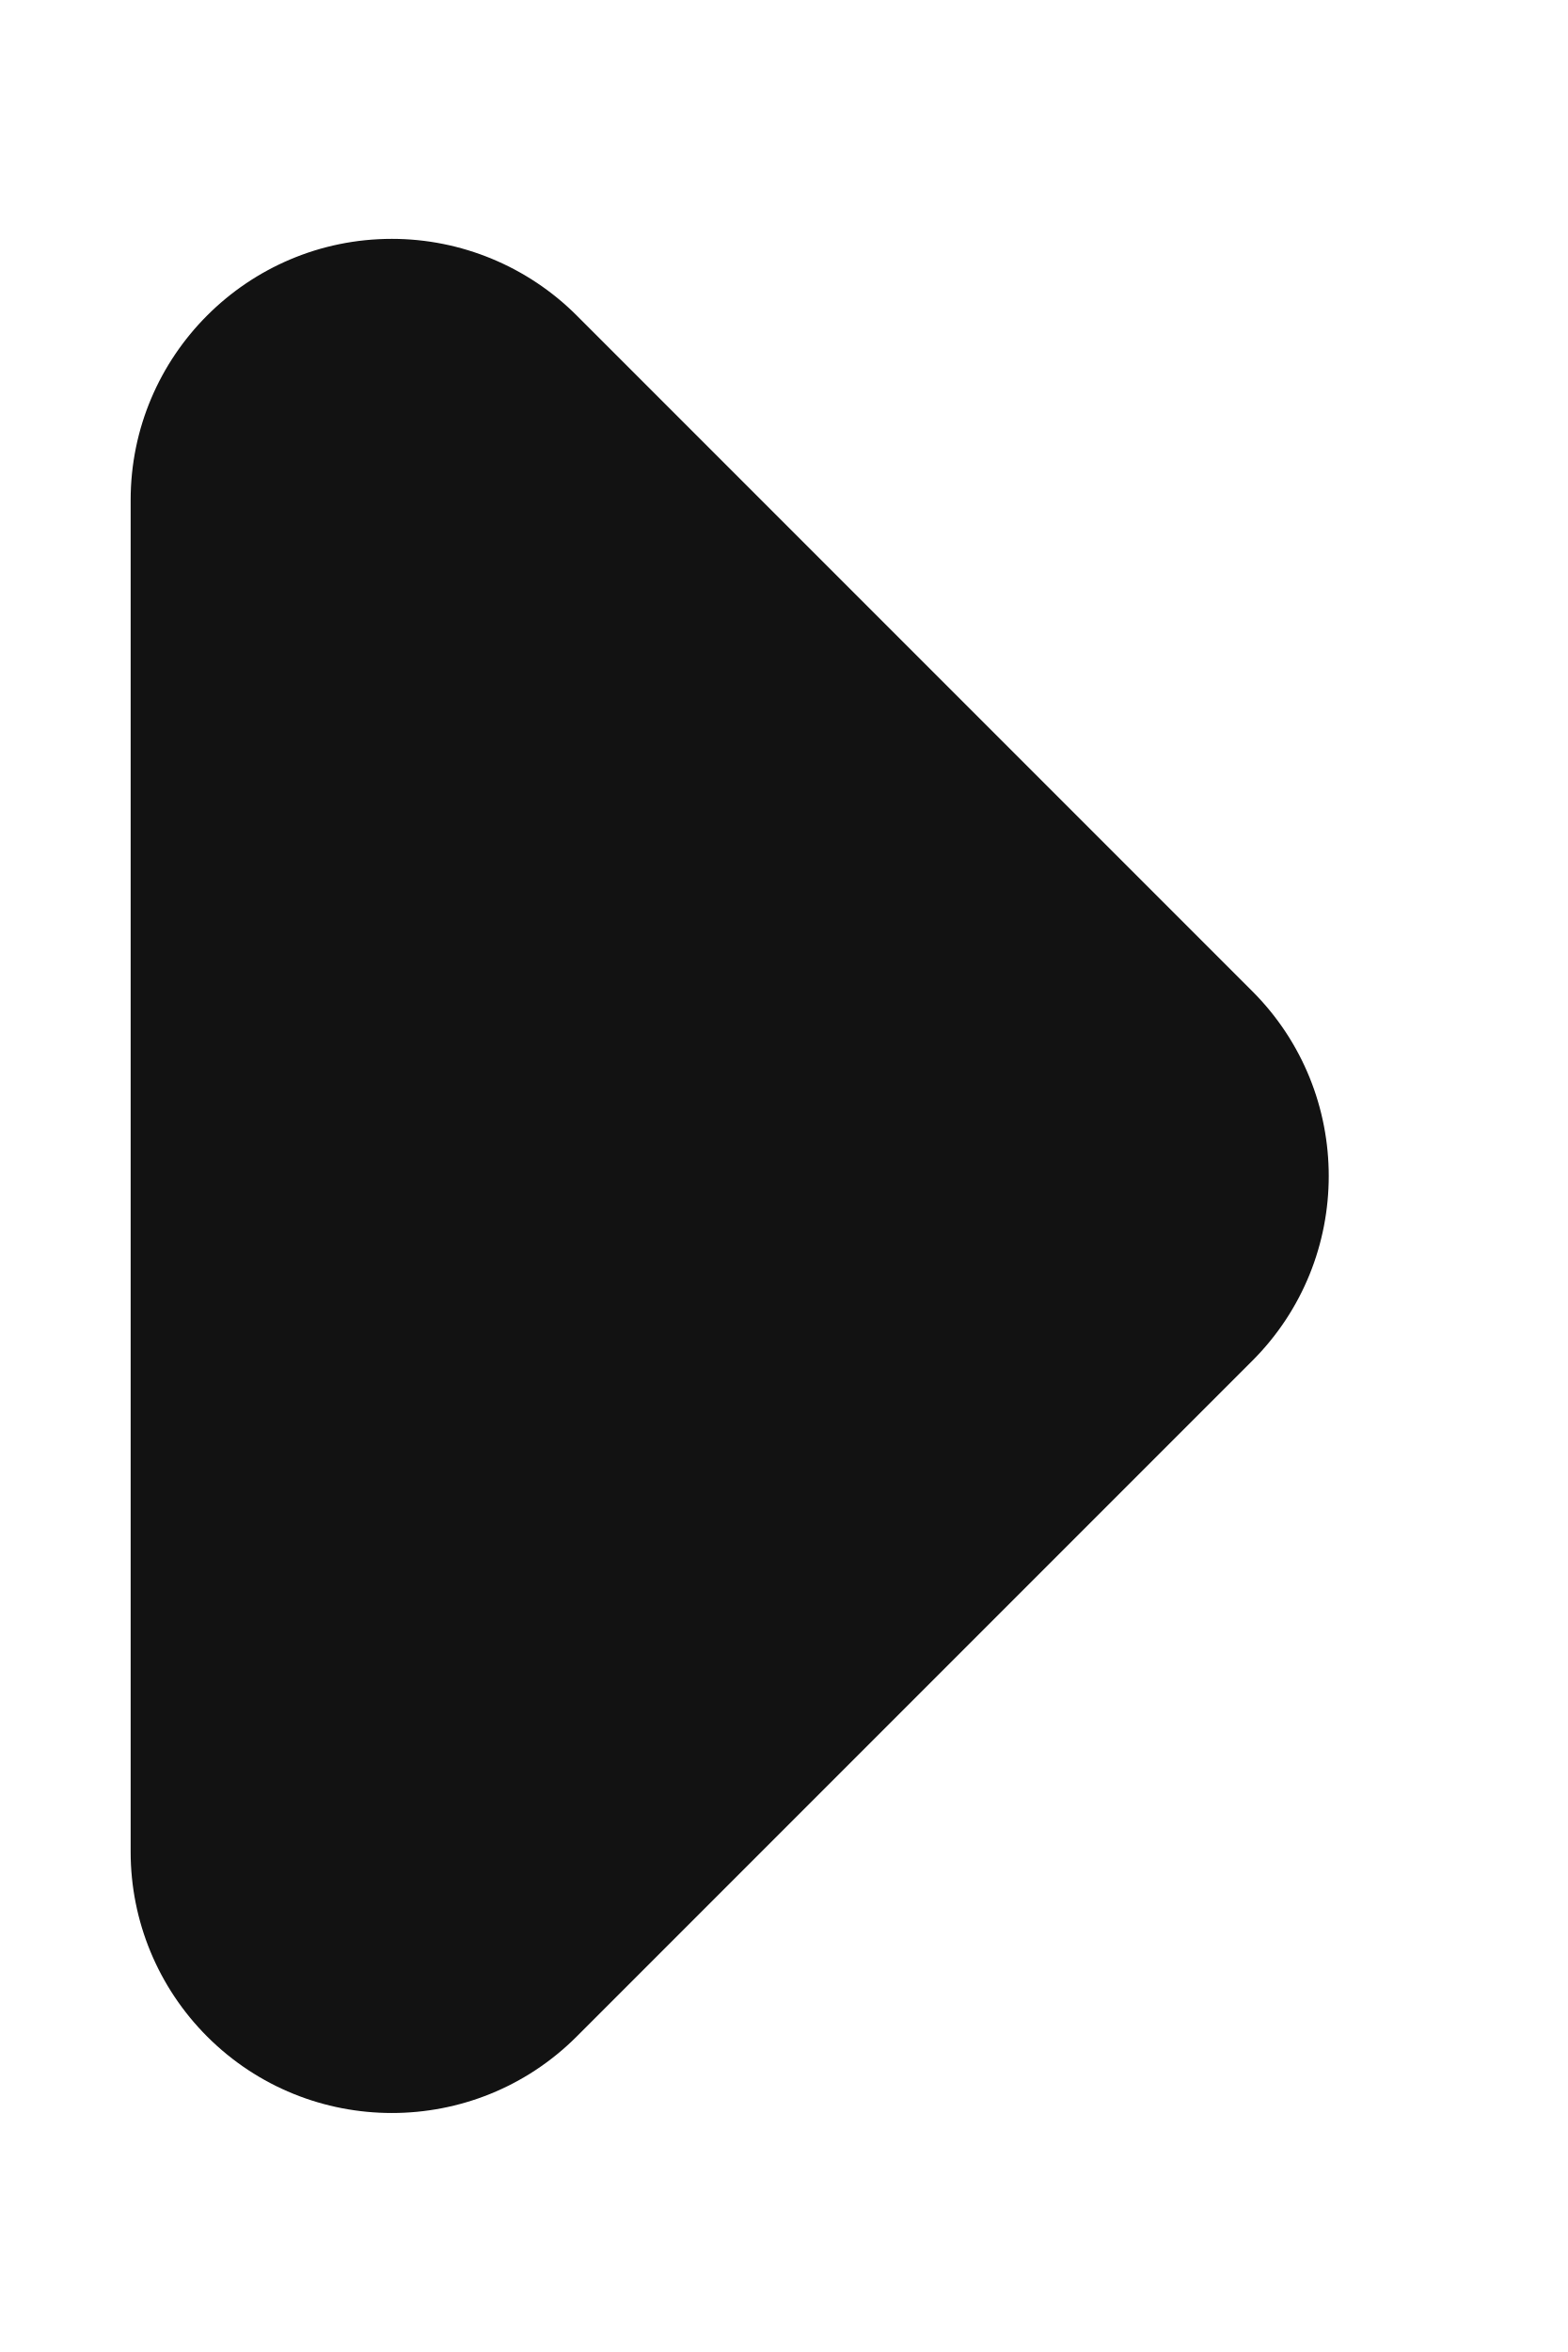
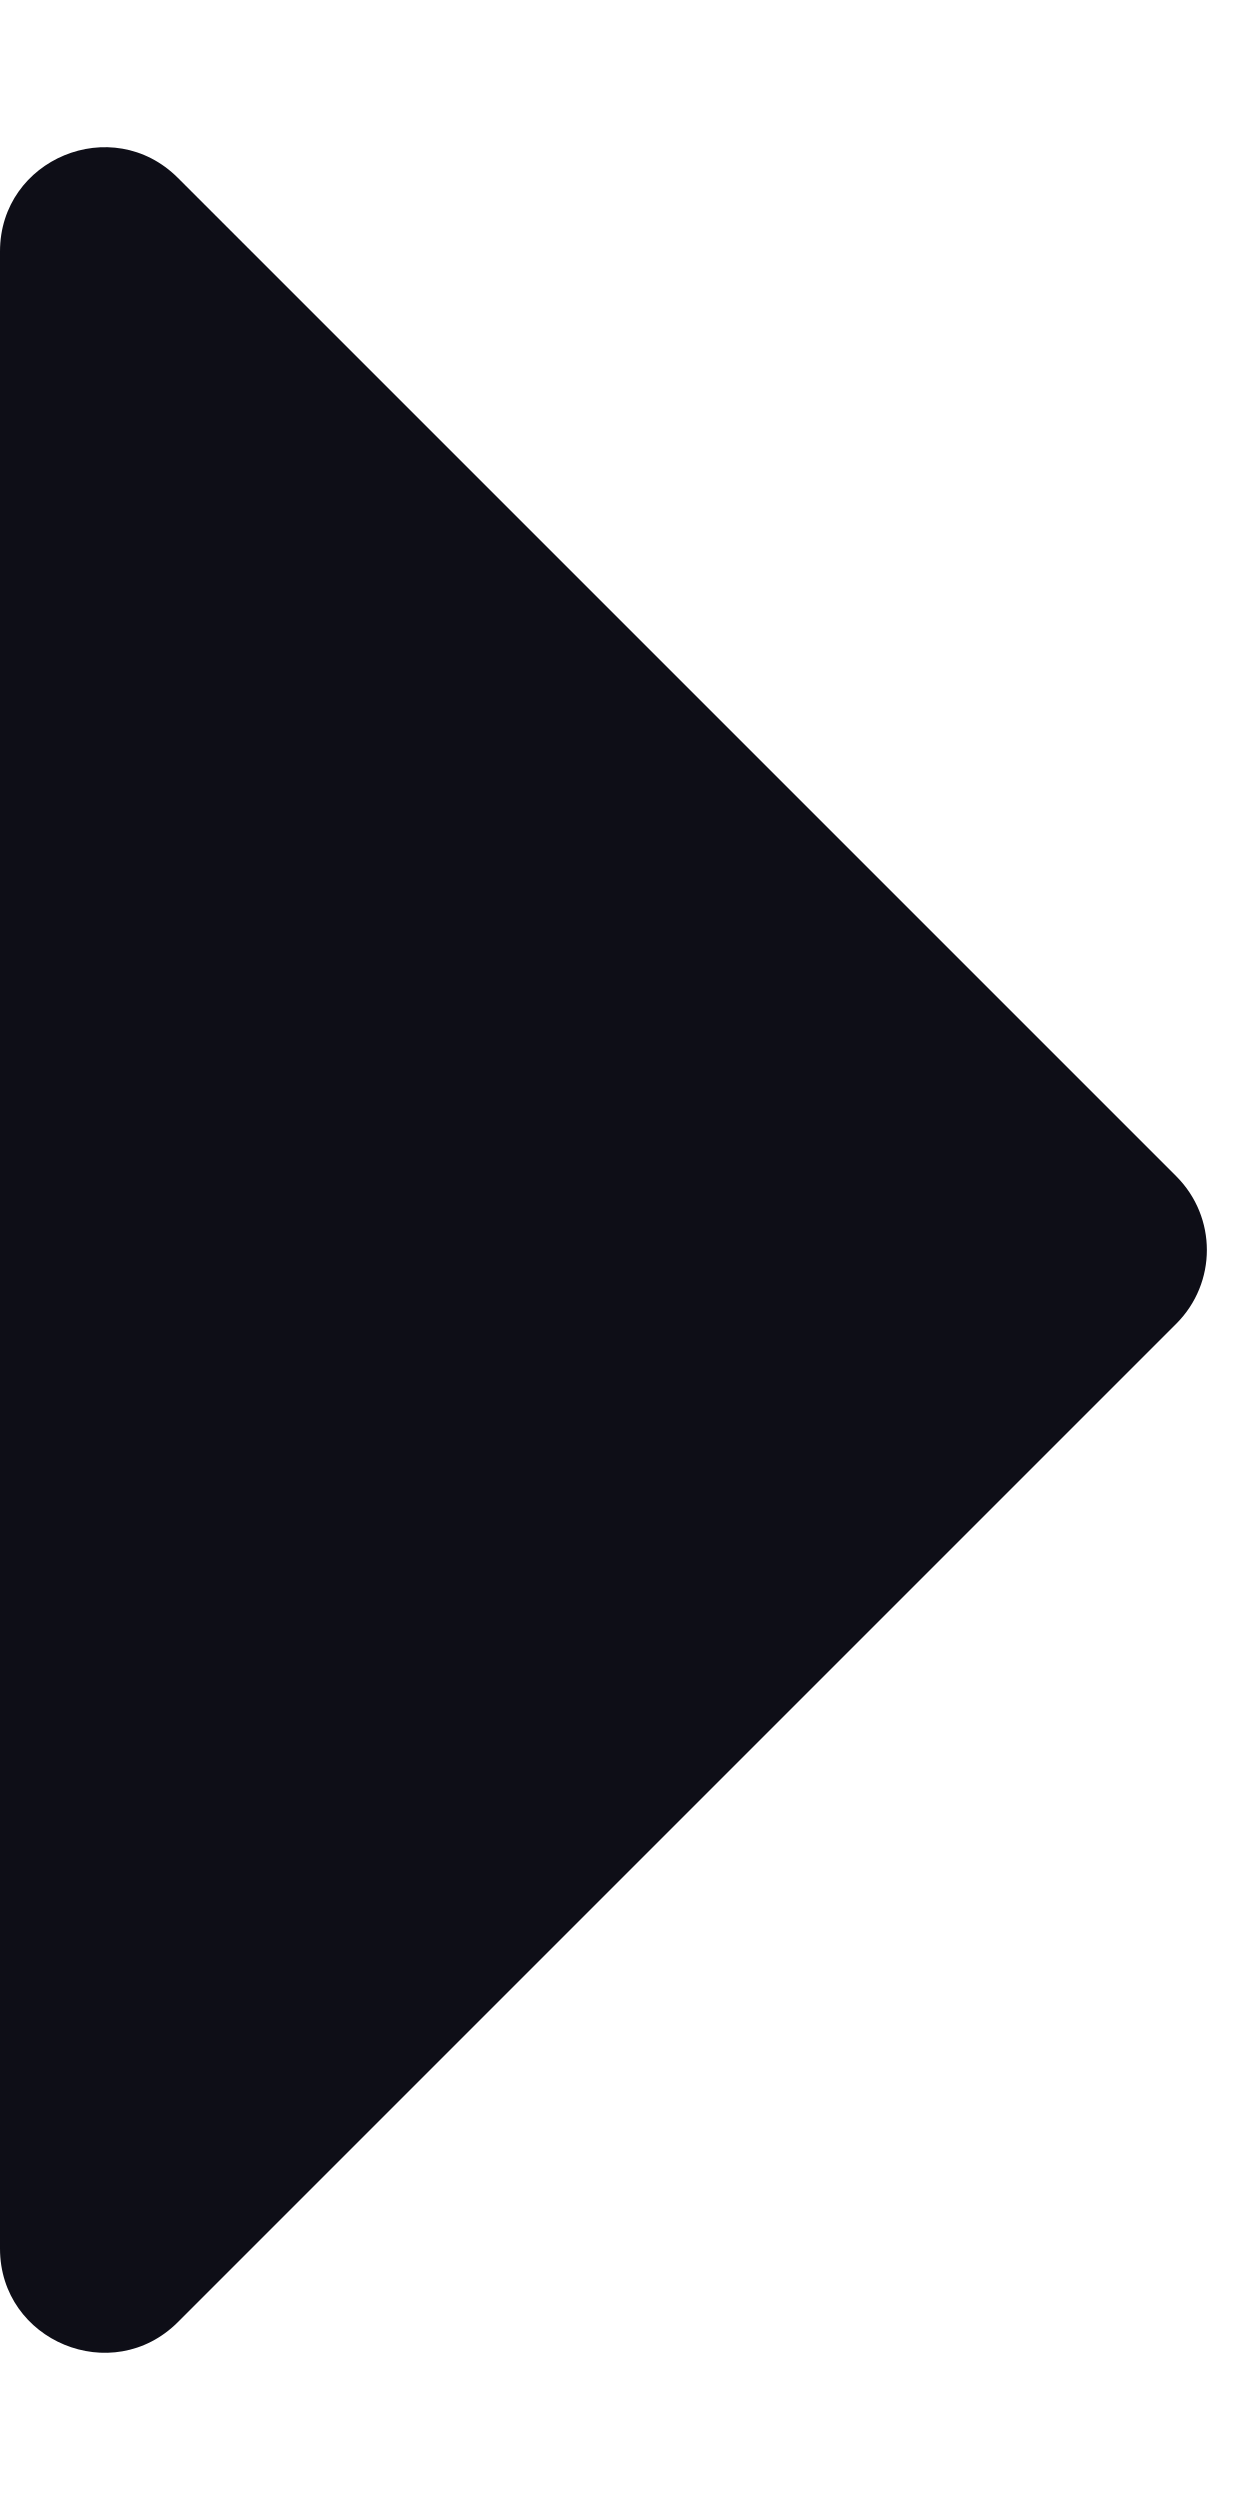
- <svg xmlns="http://www.w3.org/2000/svg" viewBox="0 0 6 9" version="1.1">
-   <g stroke="none" stroke-width="1" fill="none" fill-rule="evenodd">
-     <g transform="translate(-732, -1627)" fill="#121212">
-       <g transform="translate(723, 1619)">
-         <path d="M9.414,10 L14.586,10 C15.138,10 15.586,10.448 15.586,11 C15.586,11.265 15.48,11.52 15.293,11.707 L12.707,14.293 C12.317,14.683 11.683,14.683 11.293,14.293 L8.707,11.707 C8.317,11.317 8.317,10.683 8.707,10.293 C8.895,10.105 9.149,10 9.414,10 Z" transform="translate(12, 12.5) rotate(-90) translate(-12, -12.5) " />
-       </g>
-     </g>
-   </g>
+ <svg xmlns="http://www.w3.org/2000/svg" viewBox="0 0 6 12" fill="none">
+   <path fill-rule="evenodd" clip-rule="evenodd" d="M0.854 11.146C0.539 11.461 0 11.238 0 10.793L0 1.207C0 0.762 0.539 0.539 0.854 0.854L5.646 5.646C5.842 5.842 5.842 6.158 5.646 6.354L0.854 11.146Z" fill="#0E0E17" />
</svg>
